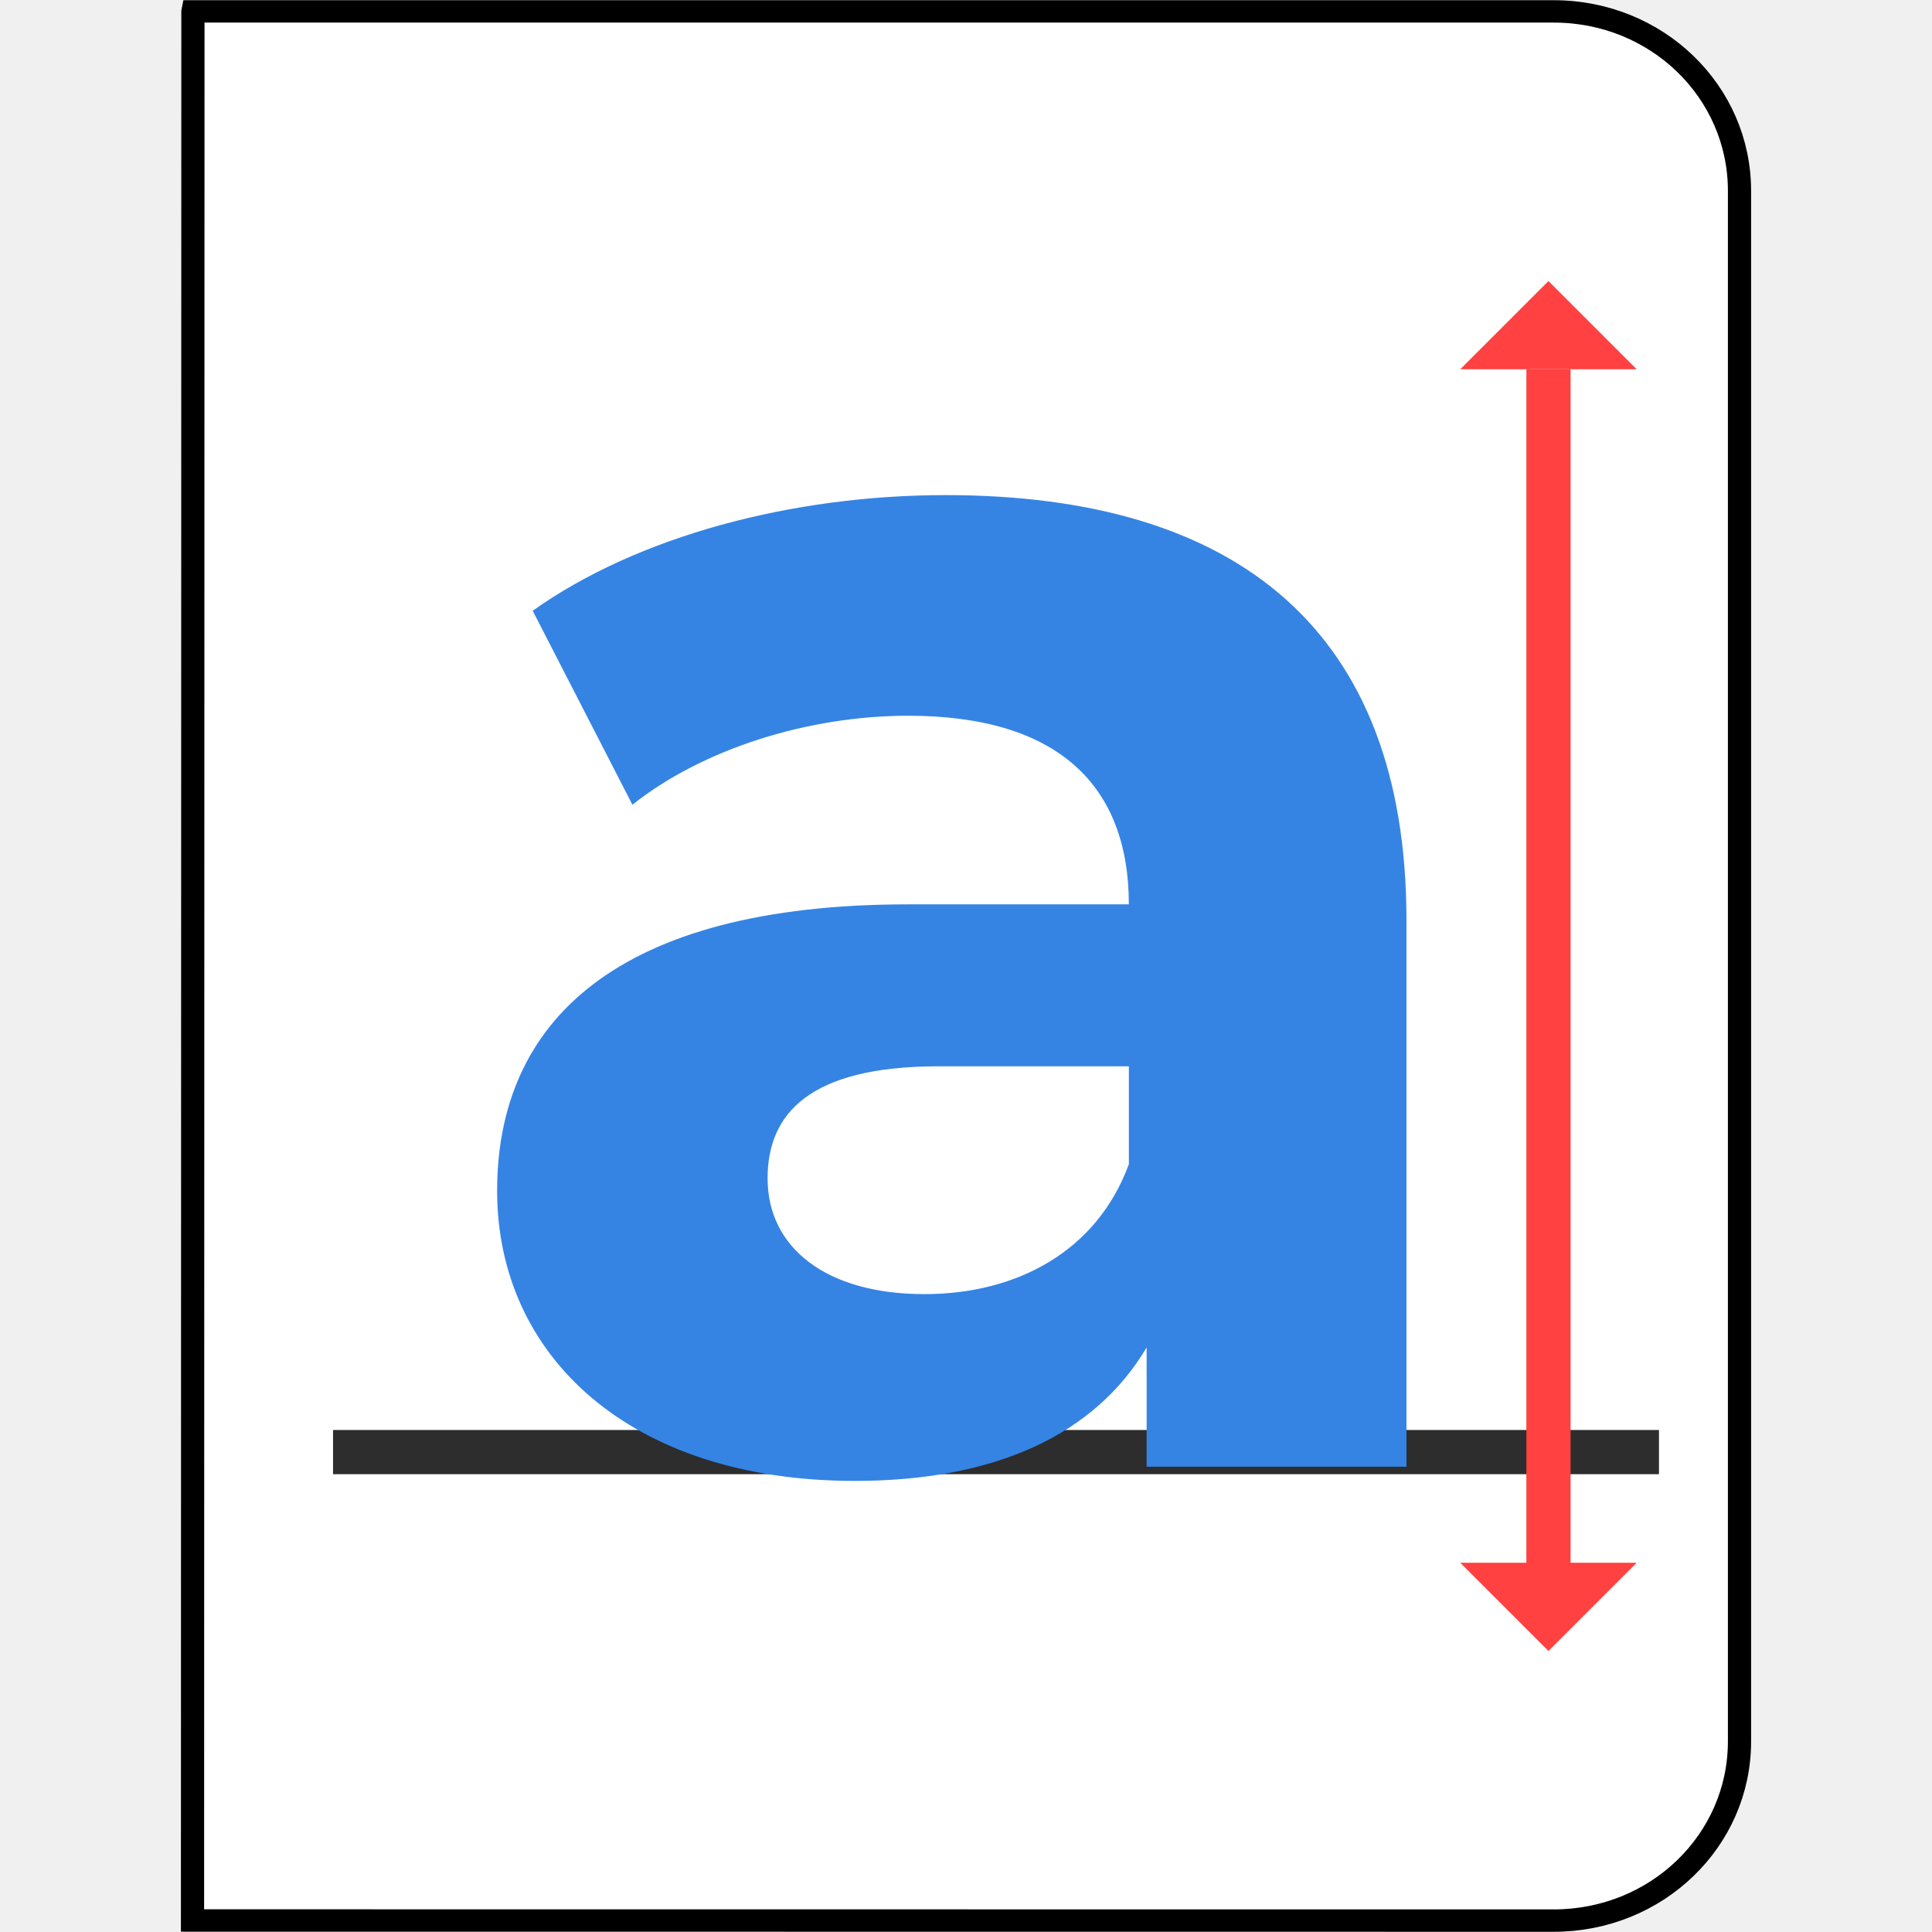
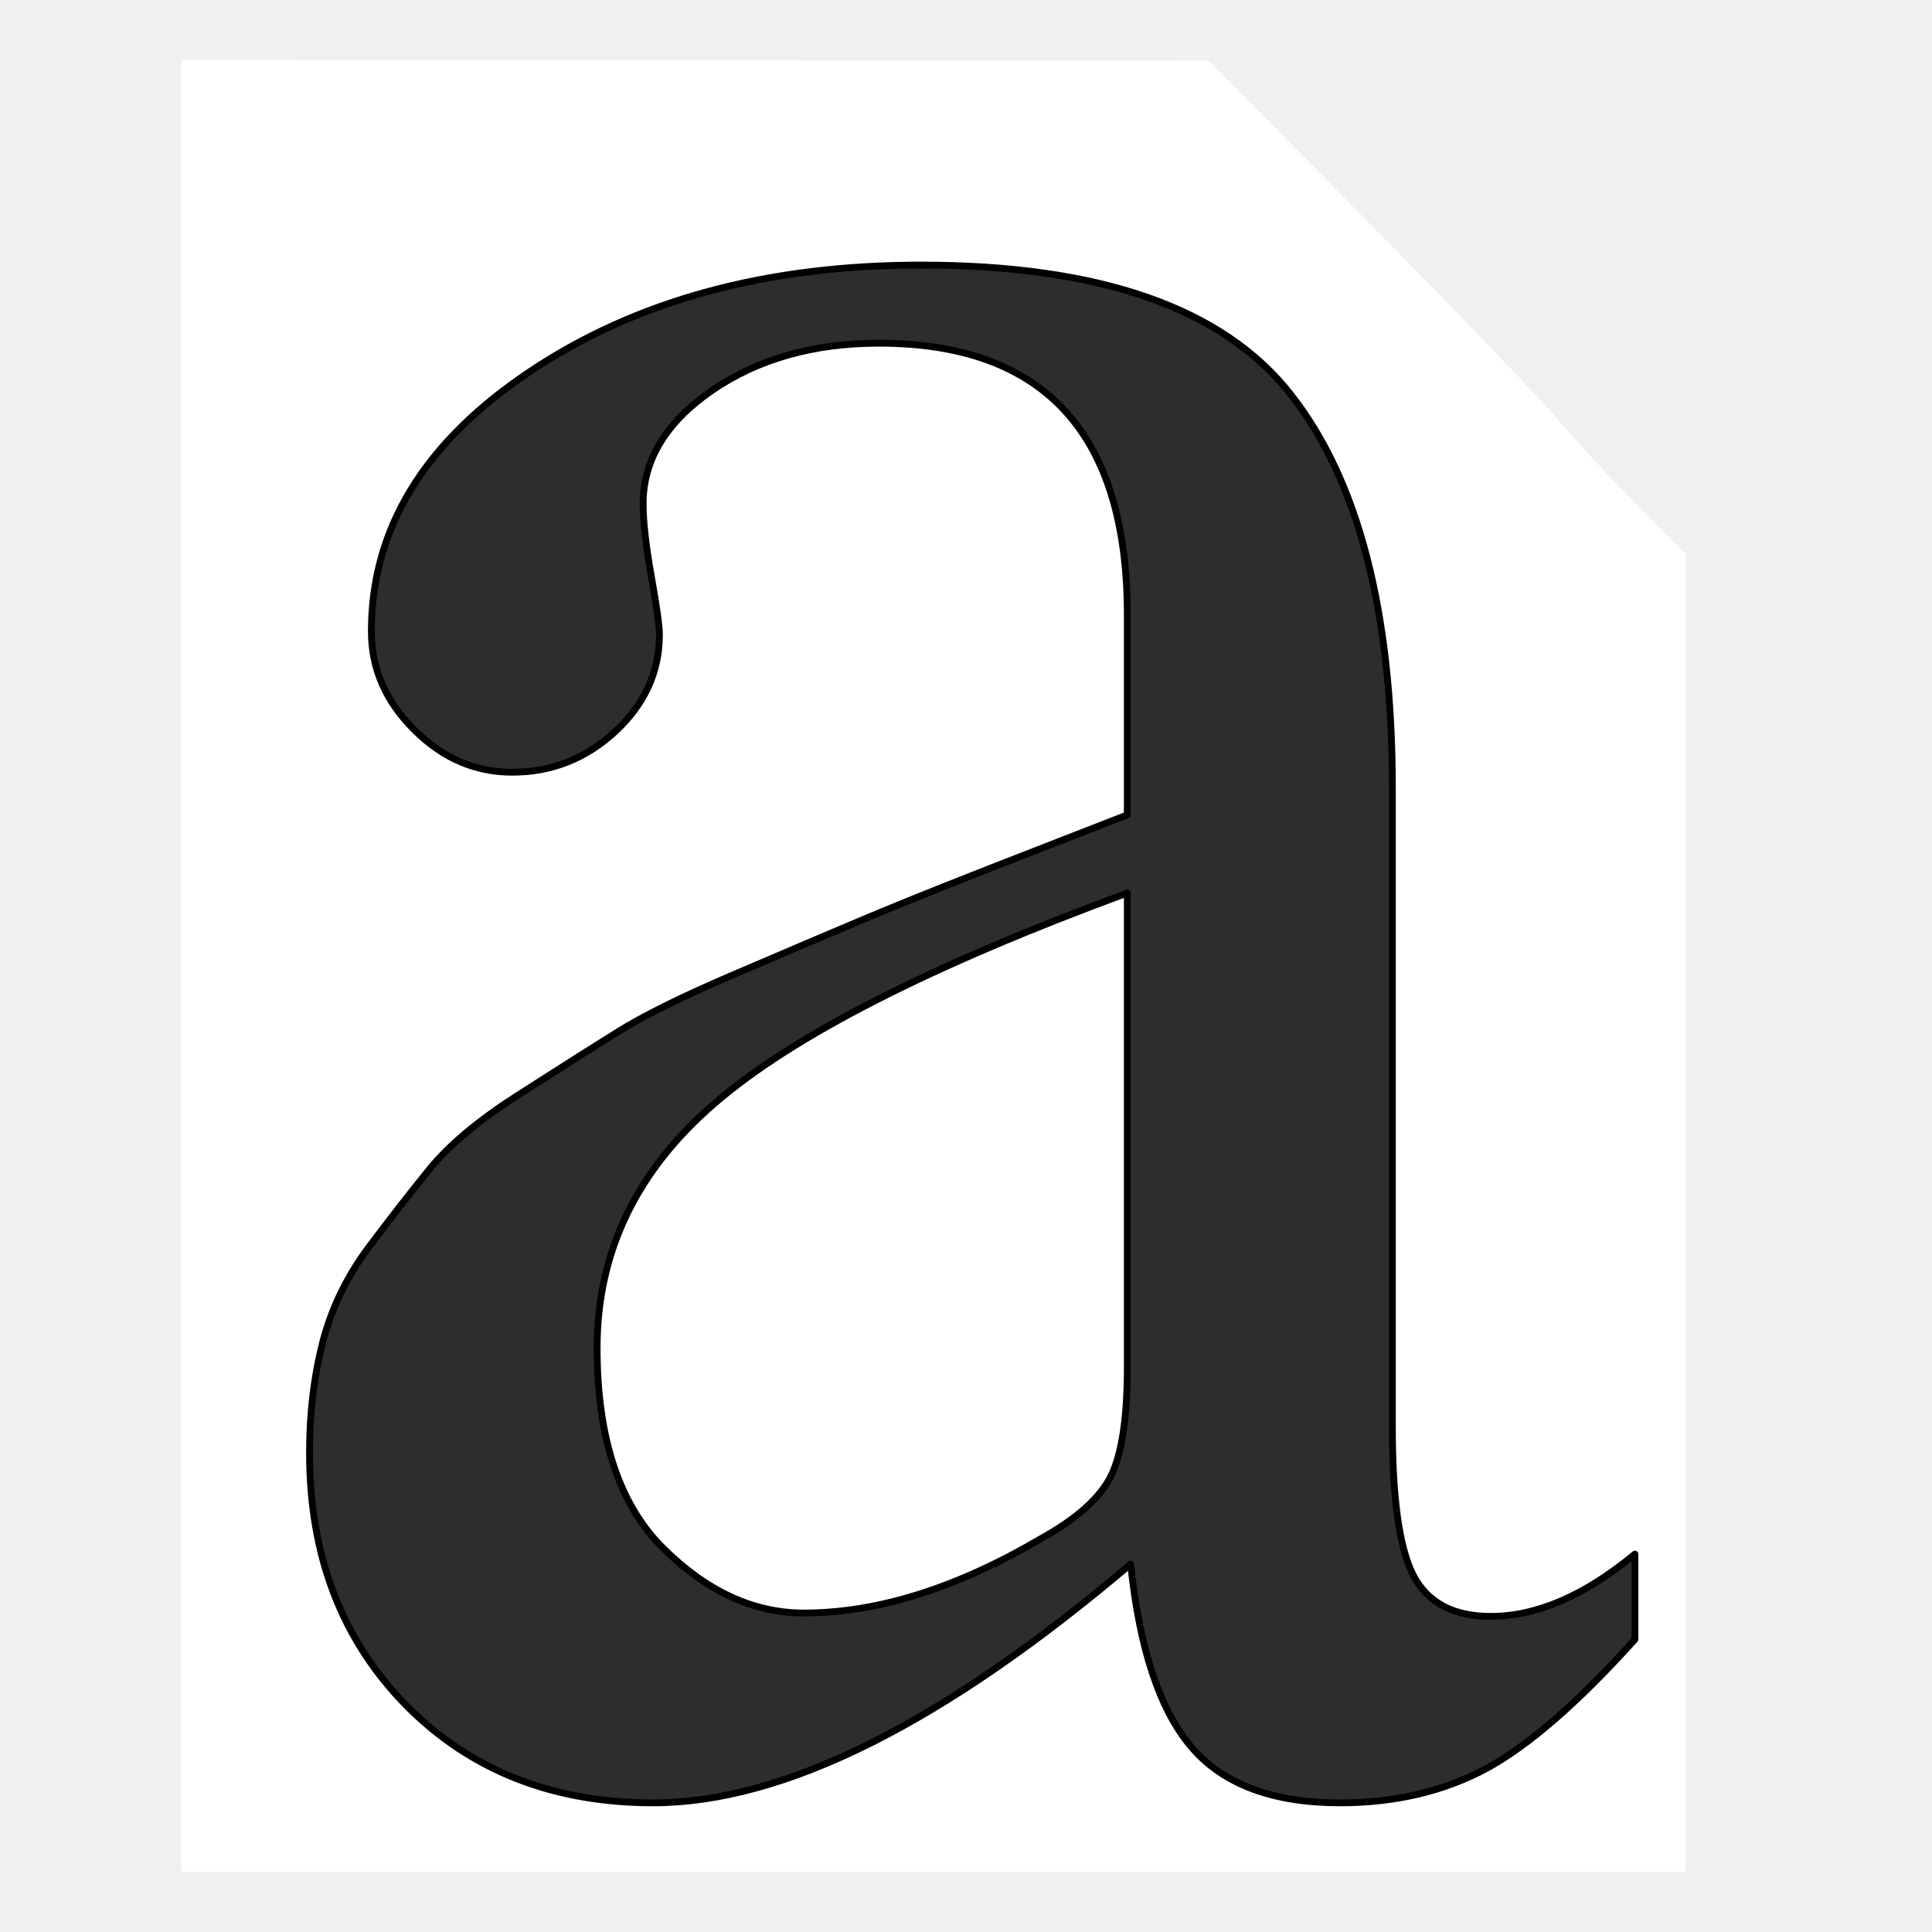
- <svg xmlns="http://www.w3.org/2000/svg" height="16" viewBox="0 0 16 16" width="16" version="1.1" id="svg18">
-   <defs id="defs22" />
-   <g id="g2969" style="display:inline" transform="matrix(0.1280795,0,0,0.1235244,-0.1980489,0.09443708)">
-     <path d="M 102.013,6.5e-7 H 14.022 L 14.021,0.005 13.994,127.992 102.006,128 c 6.659,6.2e-4 12.016,-5.356 12.016,-12.015 V 12.029 C 114.021,5.363 108.668,6.5e-7 102.013,6.5e-7 Z" fill="#f6f5f4" id="path2" style="display:inline;fill:#ffffff;fill-opacity:1;stroke:#000000;stroke-width:1.5;stroke-dasharray:none;stroke-opacity:1" />
-   </g>
-   <g fill="#1a5fb4" id="g16" style="display:inline" transform="matrix(0.1830125,0,0,0.1830125,-3.828145,-6.079094)">
-     <path d="m 35.988,99.926 v -2 h 60 v 2 z m 0,0" fill="#1a5fb4" id="path6" style="display:inline;fill:#2d2d2d" />
-     <path d="m 89.988,49.926 h 2 v 56 h -2 z m 0,0" id="path10" style="display:inline;fill:#ff4141" />
-     <path d="m 86.996,49.926 3.992,-3.992 3.992,3.992 z m 0,0" id="path12" style="display:inline;fill:#ff4141" />
-     <path d="m 86.996,103.934 3.992,3.992 3.992,-3.992 z m 0,0" id="path14" style="display:inline;fill:#ff4141" />
-     <path d="m 63.707,55.621 c -6.926,0 -13.934,1.852 -18.684,5.234 l 4.512,8.777 c 3.141,-2.496 7.891,-4.027 12.48,-4.027 6.762,0 9.984,3.141 9.984,8.535 h -9.984 c -13.207,0 -18.602,5.316 -18.602,12.965 0,7.488 6.039,13.125 16.184,13.125 6.363,0 10.871,-2.094 13.207,-6.039 v 5.398 H 84.562 V 74.867 c 0,-13.125 -7.652,-19.246 -20.855,-19.246 z m -0.969,36.156 c -4.426,0 -7.086,-2.094 -7.086,-5.234 0,-2.898 1.852,-5.074 7.73,-5.074 H 72 v 4.43 c -1.449,3.945 -5.074,5.879 -9.262,5.879 z m 0,0" fill="#3584e4" id="path8" style="display:inline" />
+ <svg xmlns="http://www.w3.org/2000/svg" version="1.1" id="svg3955" width="16" height="16" viewBox="0 0 16 16" xml:space="preserve">
+   <defs id="defs3959">
+     <rect x="114.489" y="133.42" width="67.999" height="143.42" id="rect1371" />
+     <rect x="114.489" y="133.42" width="67.999" height="143.42" id="rect3754" />
+     <rect x="114.489" y="133.42" width="67.999" height="143.42" id="rect3768" />
+     <rect x="114.489" y="133.42" width="67.999" height="143.42" id="rect4230" />
+     <rect x="114.489" y="133.42" width="67.999" height="143.42" id="rect4238" />
+   </defs>
+   <g id="layer7">
+     <g id="layer1-7" style="display:inline" transform="matrix(0.5,0,0,0.5,16.00269,17.00319)">
+       <path id="rect1980-4" style="display:inline;opacity:1;fill:#ffffff;fill-opacity:1;fill-rule:evenodd;stroke:#000000;stroke-width:0;stroke-dasharray:none;stop-color:#000000;stop-opacity:1" d="m -29.005,-33.02 c 0,0 2,0.016 17.015,0.016 8.185,8.235 4.524,4.791 7.905,8.172 v 21.826 l -24.921,0.004 z" />
+       <text xml:space="preserve" transform="matrix(0.5081398,0,0,0.5081398,-86.41256,-122.6175)" id="text3764" style="font-style:normal;font-variant:normal;font-weight:normal;font-stretch:normal;font-size:106.667px;font-family:FreeSerif;-inkscape-font-specification:'FreeSerif, Normal';font-variant-ligatures:normal;font-variant-caps:normal;font-variant-numeric:normal;font-variant-east-asian:normal;white-space:pre;shape-inside:url(#rect3768);display:inline;fill:#2d2d2d;fill-rule:evenodd;stroke:#000000;stroke-width:0.222;stroke-linecap:square;stroke-linejoin:round;stroke-opacity:1">
+         <tspan x="114.49" y="232.087" id="tspan1005">a</tspan>
+       </text>
+     </g>
+     <g id="g3961-43" style="display:inline" transform="matrix(0.5,0,0,0.5,222.4703,17.02938)">
+       <g id="g2372-0" style="display:inline" transform="translate(-57.25838,-48.01978)">
+         <g id="g342-7" style="display:none;stroke:#000000;stroke-opacity:1" transform="translate(-0.74)">
+           <path style="display:inline;fill:none;stroke:#000000;stroke-width:2;stroke-linecap:butt;stroke-linejoin:miter;stroke-dasharray:none;stroke-opacity:1" d="m 47,17.01 h 0.998 v 0.096" id="path2368-8" />
+           <path style="display:inline;fill:none;stroke:#000000;stroke-width:2;stroke-linecap:butt;stroke-linejoin:miter;stroke-dasharray:none;stroke-opacity:1" d="m 49,19.01 h 0.998 v 0.096" id="path329-6" />
+           <path style="display:inline;fill:none;stroke:#000000;stroke-width:2;stroke-linecap:butt;stroke-linejoin:miter;stroke-dasharray:none;stroke-opacity:1" d="m 51,21.01 h 0.998 v 0.096" id="path331-8" />
+         </g>
+       </g>
+     </g>
+     <g id="layer2-8" style="display:inline;stroke-width:0;stroke-dasharray:none" transform="matrix(0.5,0,0,0.5,16.00269,17.00319)">
+       <path id="rect4394-4" style="display:inline;opacity:1;fill:none;fill-rule:evenodd;stroke:#000000;stroke-width:0;stroke-dasharray:none;stroke-dashoffset:1.8;stroke-opacity:1;stop-color:#000000;stop-opacity:1" d="m -28.005,-33.006 16,-0.001 4.981,4.798 3.019,3.203 v 22 h -24 z" />
+     </g>
  </g>
</svg>
